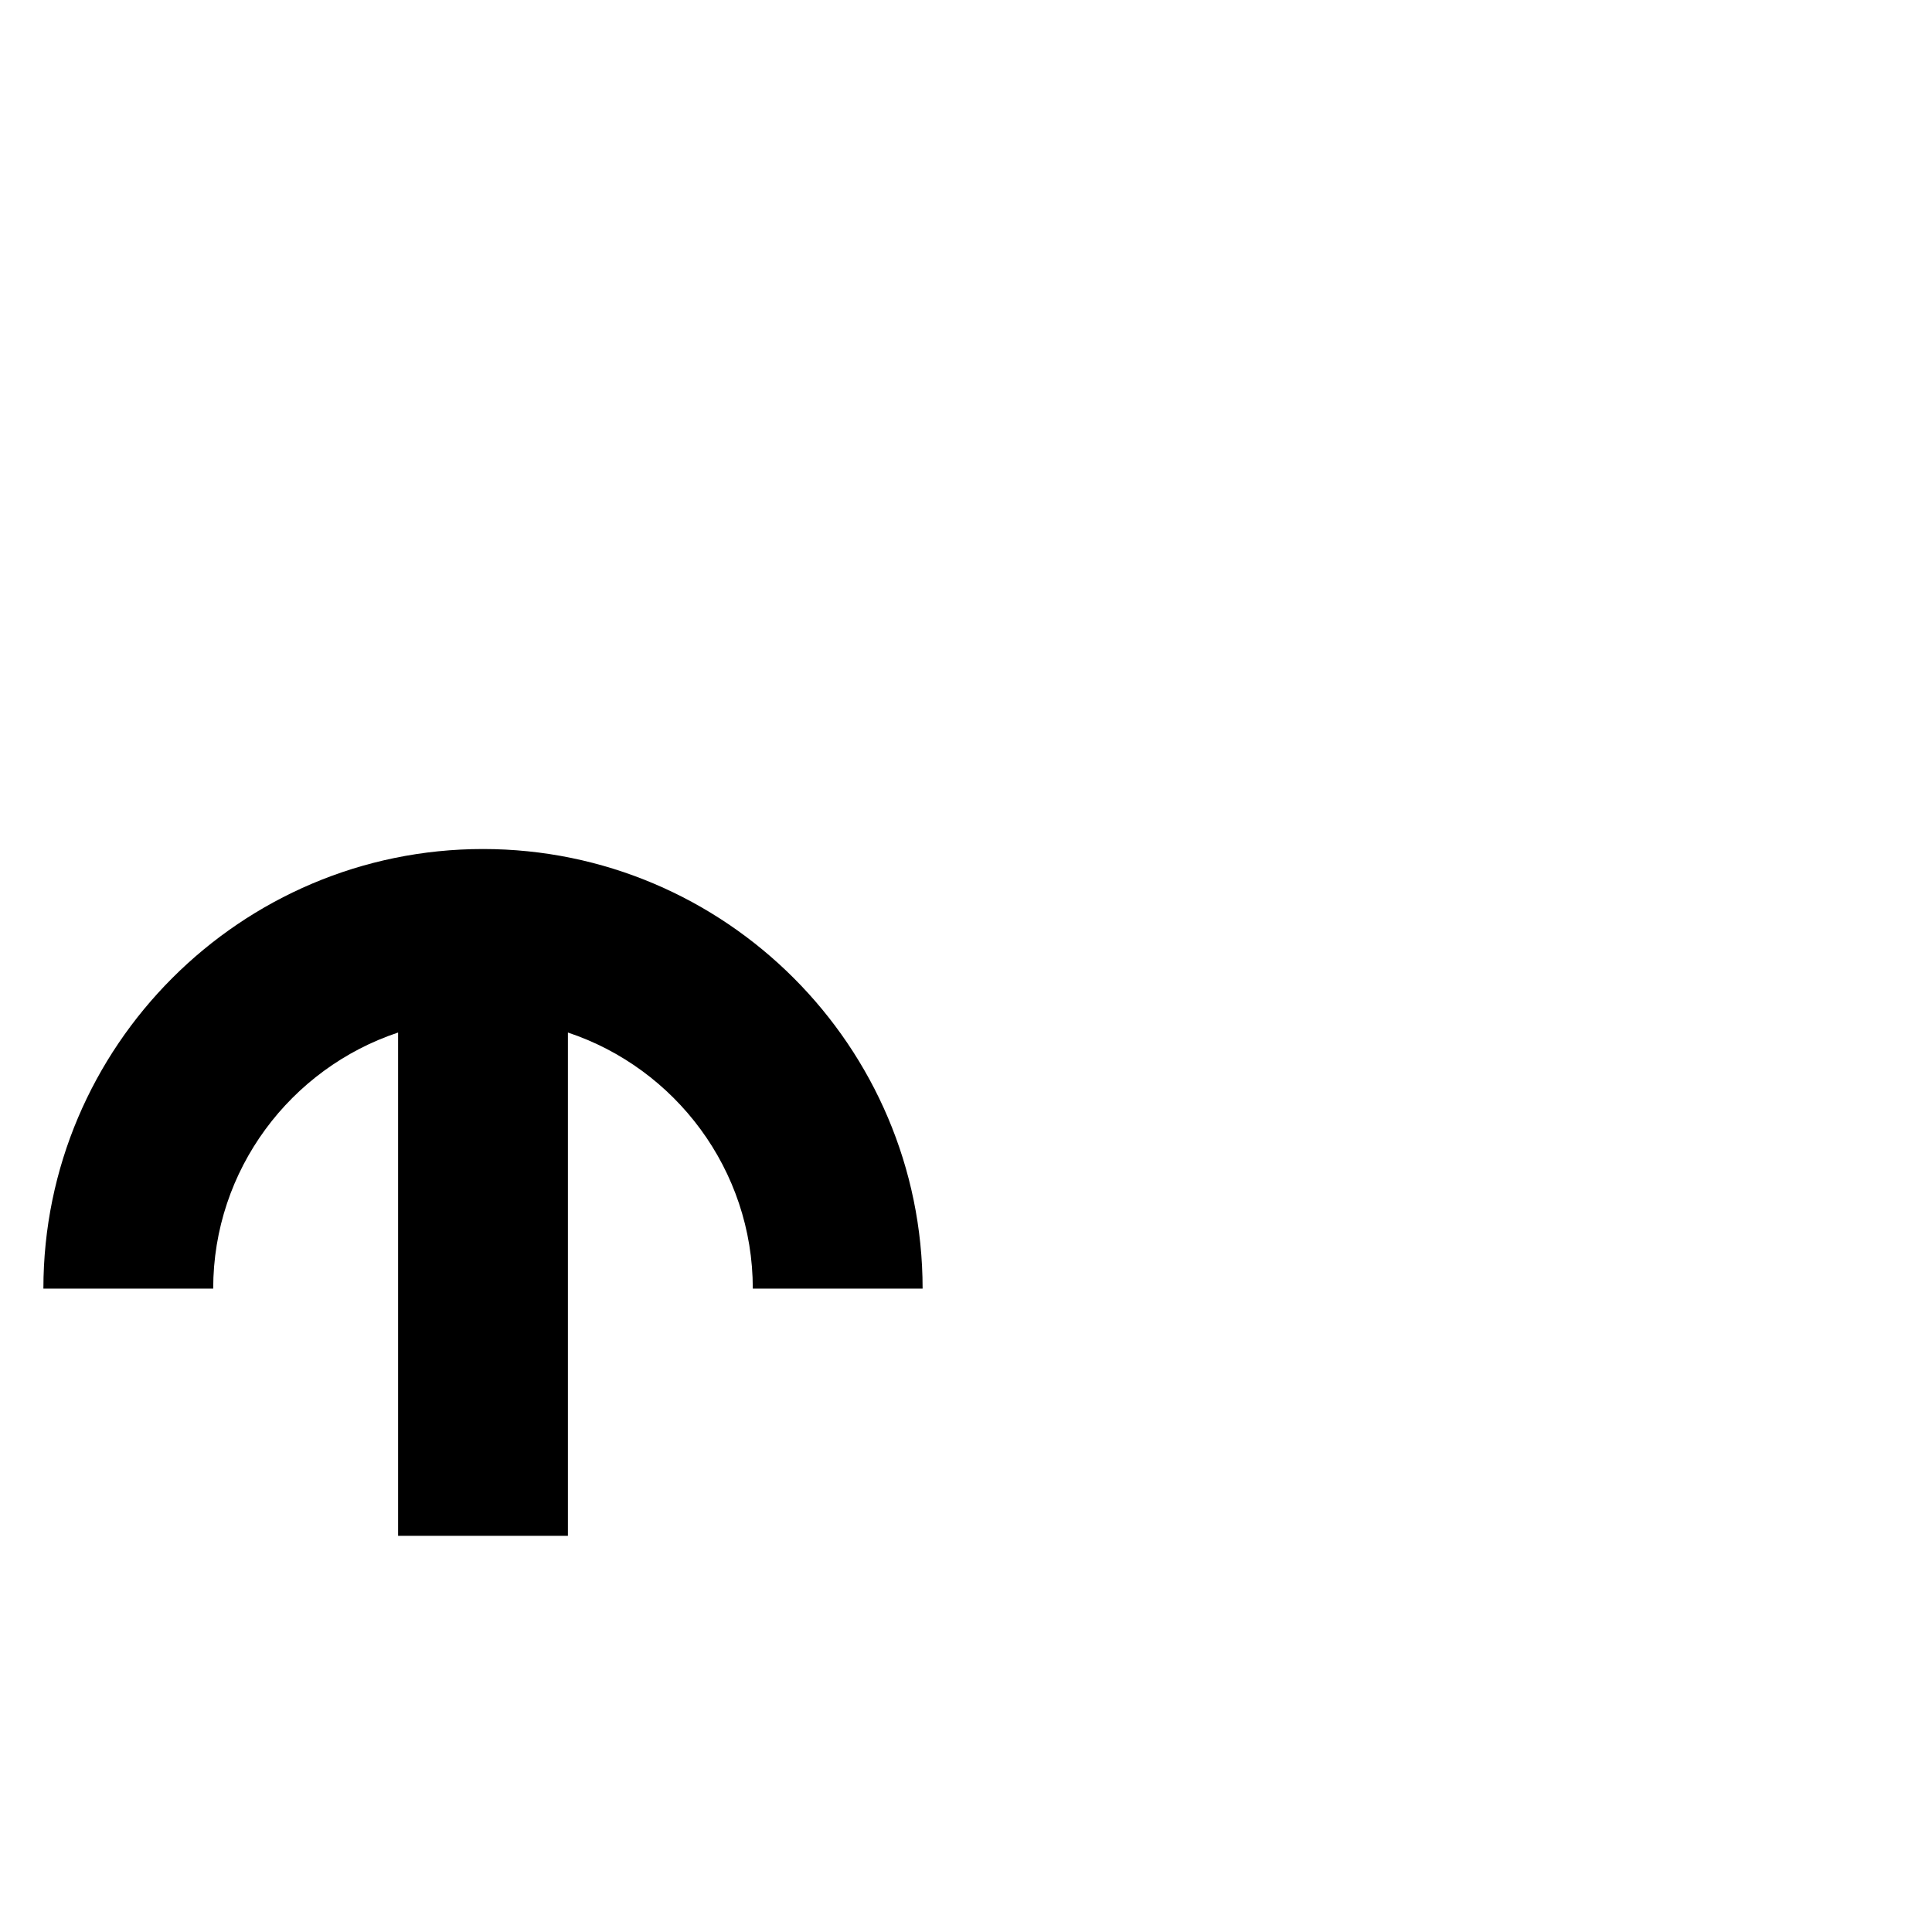
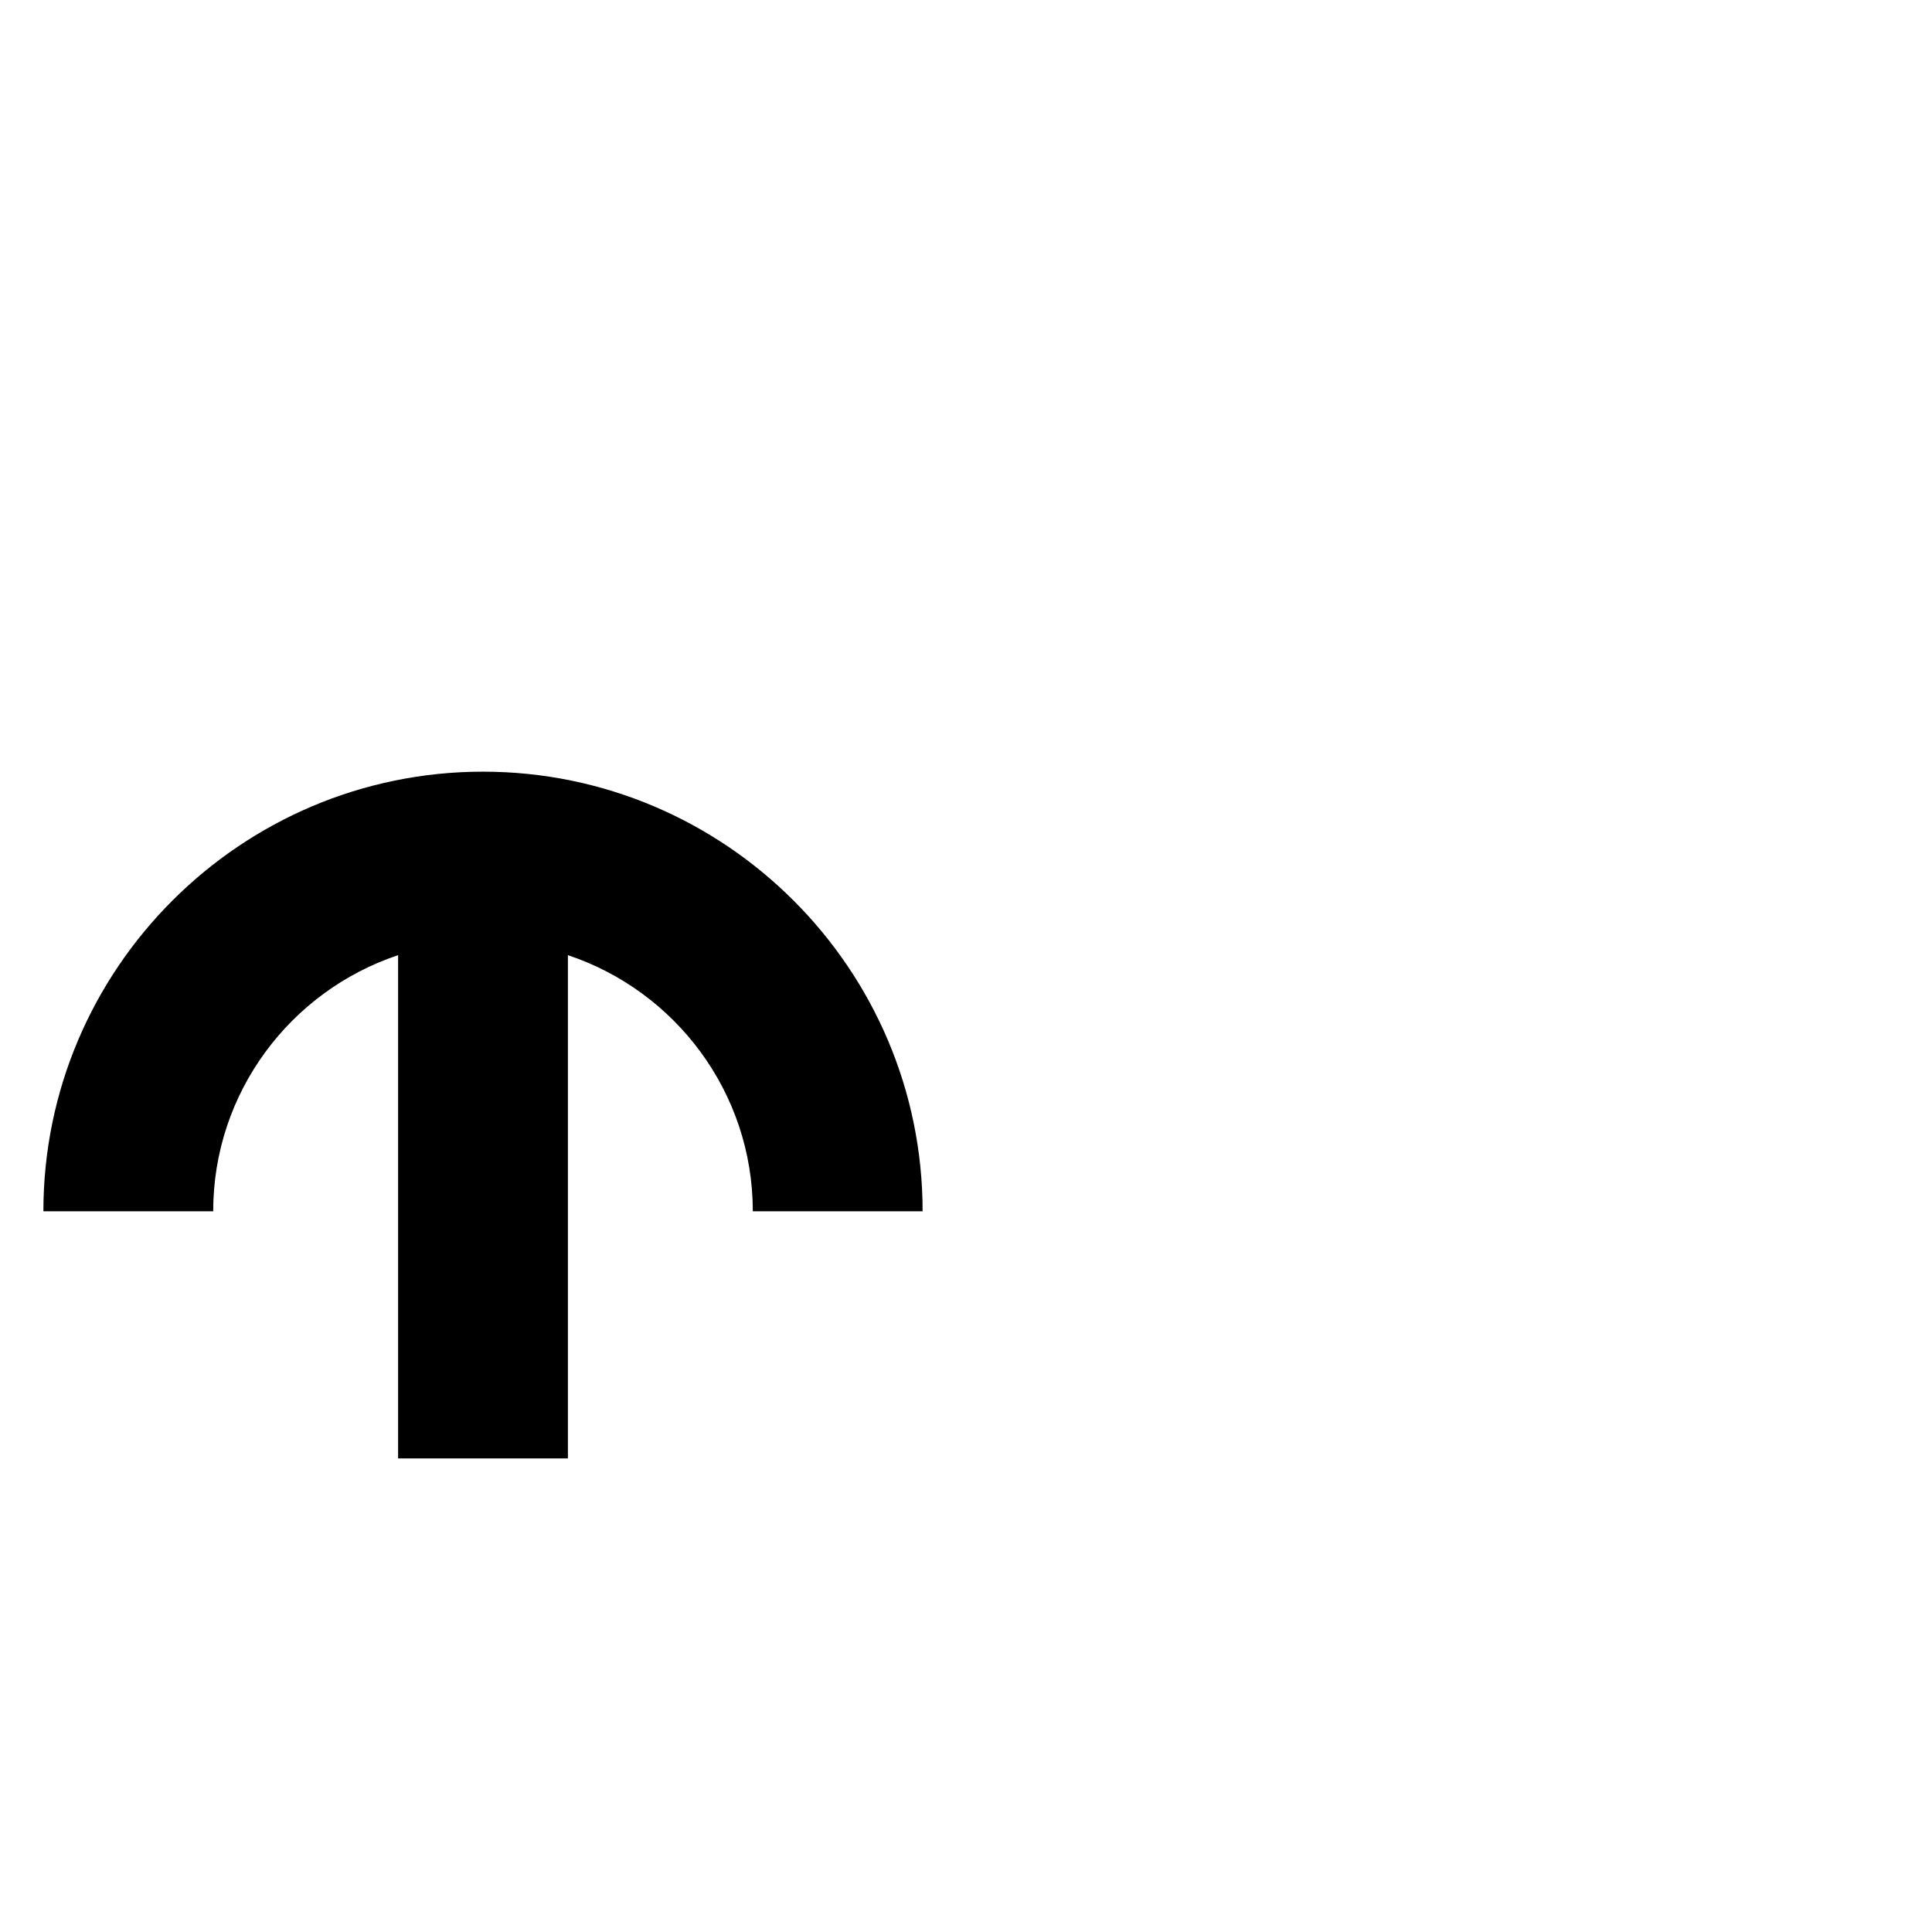
<svg xmlns="http://www.w3.org/2000/svg" width="2048" height="2048">
-   <path id="path1" fill="#000000" stroke="none" d="M 512 900 C 255.206 900 46 1109.19 46 1366 L 226 1366 C 226 1239.812 308.301 1132.358 422 1094.525 L 422 1628 L 602 1628 L 602 1094.525 C 715.703 1132.359 798 1239.818 798 1366 L 978 1366 C 978 1109.206 768.81 900 512 900 Z" />
+   <path id="path1" fill="#000000" stroke="none" d="M 512 818 C 255.206 818 46 1027.19 46 1284 L 226 1284 C 226 1157.812 308.301 1050.358 422 1012.525 L 422 1546 L 602 1546 L 602 1012.525 C 715.703 1050.359 798 1157.818 798 1284 L 978 1284 C 978 1027.206 768.81 818 512 818 Z" />
</svg>
